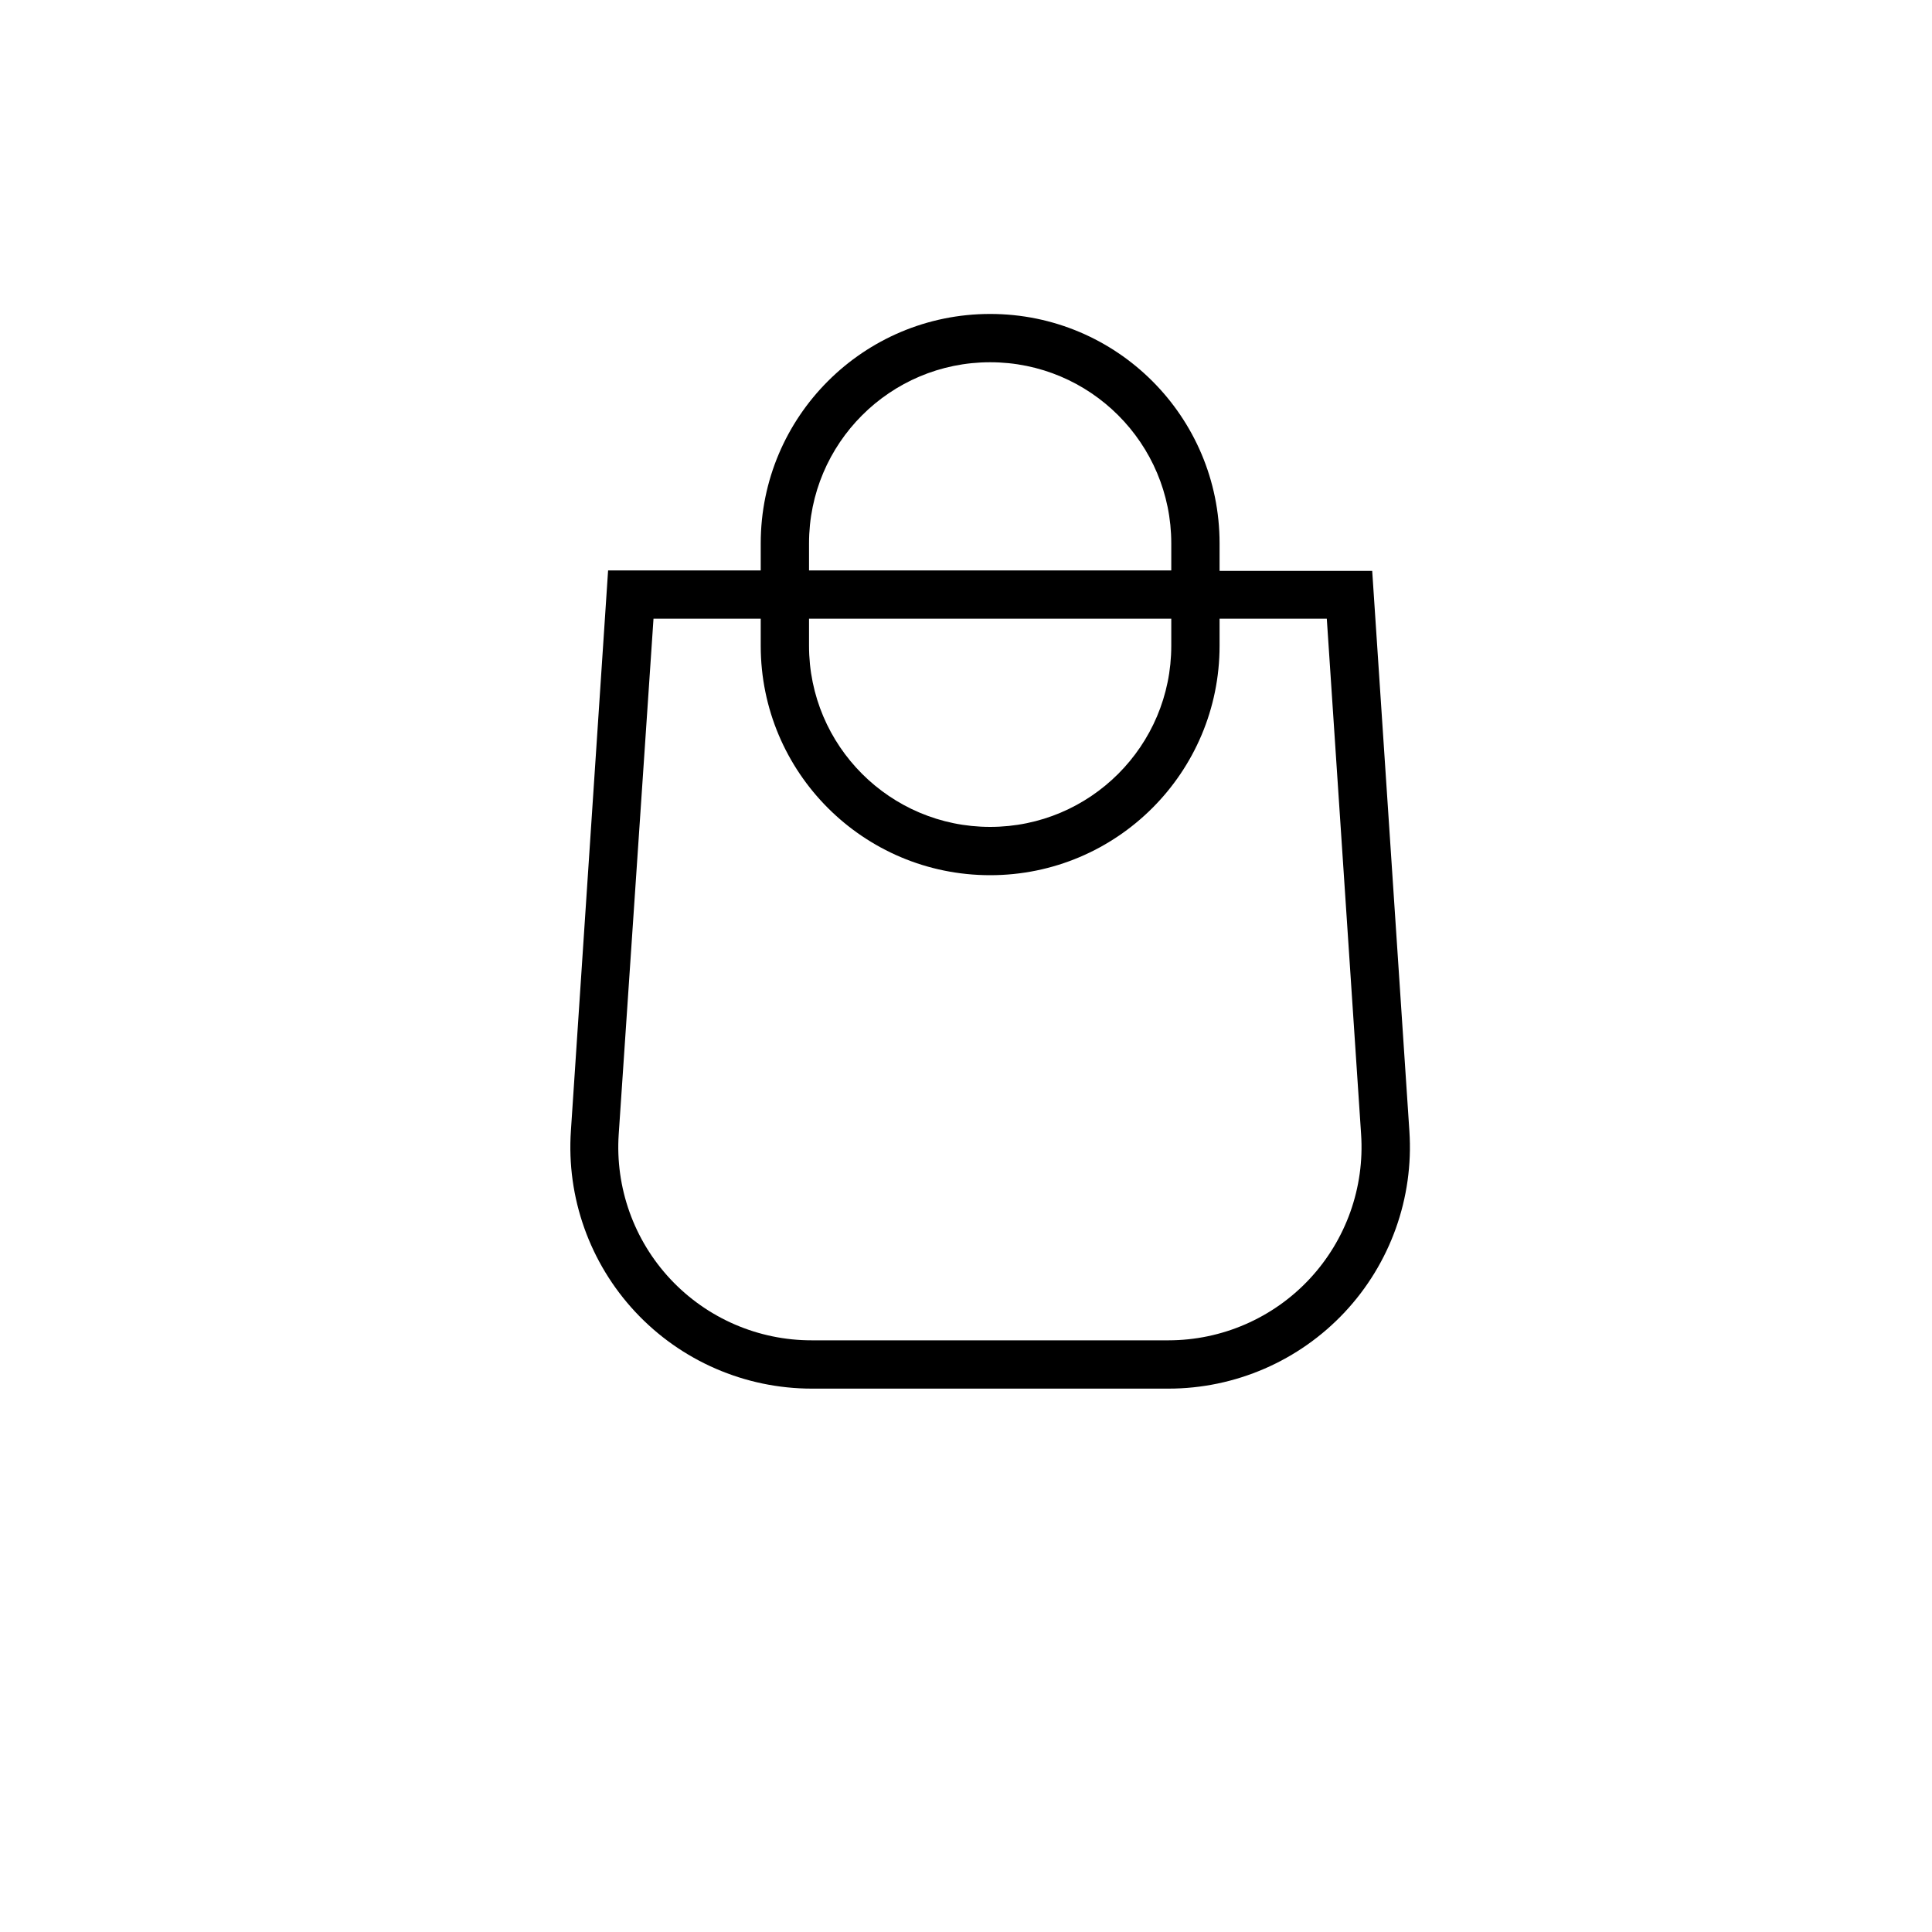
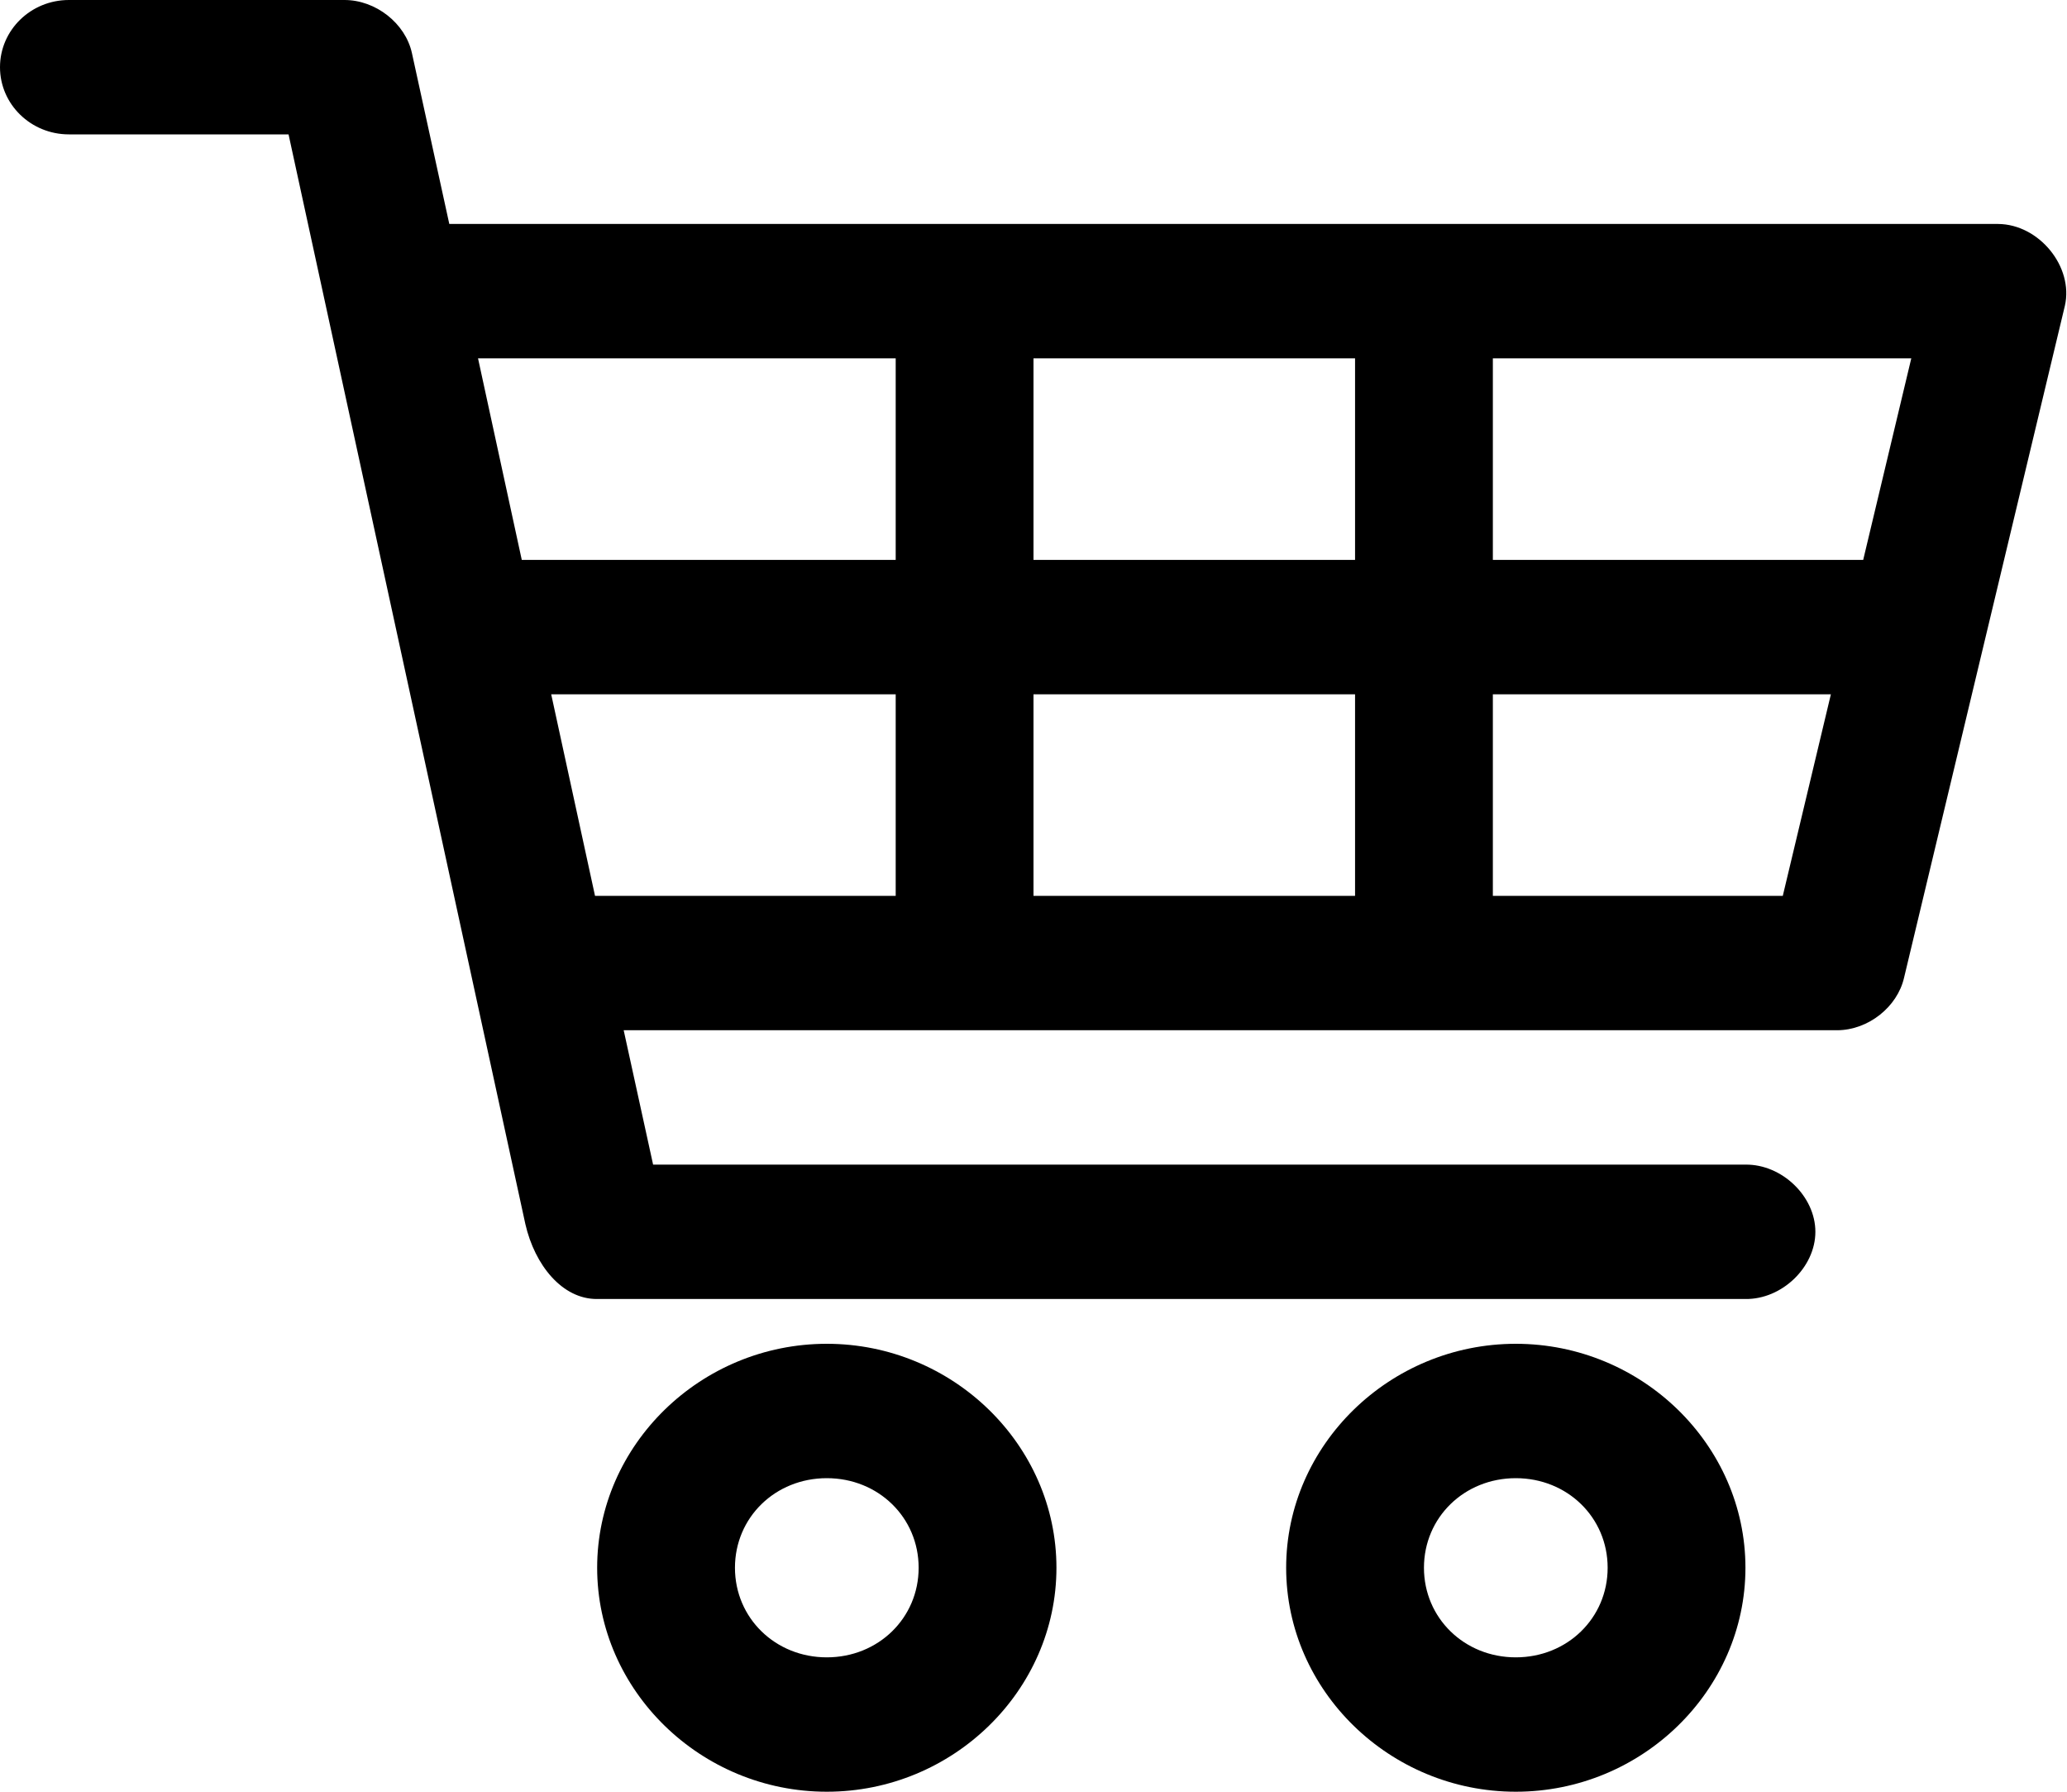
- <svg xmlns="http://www.w3.org/2000/svg" fill="none" class="icon icon-cart" viewBox="0 0 40 40">
-   <path fill="currentColor" fill-rule="evenodd" d="M20.5 6.5a4.75 4.75 0 0 0-4.75 4.75v.56h-3.16l-.77 11.6a5 5 0 0 0 4.99 5.34h7.38a5 5 0 0 0 4.99-5.33l-.77-11.6h-3.16v-.57A4.75 4.75 0 0 0 20.5 6.5m3.75 5.31v-.56a3.75 3.75 0 1 0-7.5 0v.56zm-7.5 1h7.5v.56a3.75 3.75 0 1 1-7.5 0zm-1 0v.56a4.75 4.75 0 1 0 9.5 0v-.56h2.22l.71 10.67a4 4 0 0 1-3.99 4.27h-7.38a4 4 0 0 1-4-4.27l.72-10.67z" />
+ <svg xmlns="http://www.w3.org/2000/svg" width="30" height="26" viewBox="0 0 30 26" fill="none" class="icon icon-cart">
+   <path fill-rule="evenodd" clip-rule="evenodd" d="M22 21.45C22.748 21.45 23.333 22.02 23.333 22.75C23.333 23.479 22.748 24.05 22 24.05C21.252 24.05 20.667 23.479 20.667 22.75C20.667 22.02 21.252 21.45 22 21.45V21.45ZM12 21.45C12.748 21.45 13.333 22.02 13.333 22.75C13.333 23.479 12.748 24.05 12 24.05C11.252 24.05 10.667 23.479 10.667 22.75C10.667 22.02 11.252 21.45 12 21.45V21.45ZM22 19.5C20.171 19.5 18.667 20.967 18.667 22.75C18.667 24.533 20.171 26 22 26C23.829 26 25.333 24.533 25.333 22.75C25.333 20.967 23.829 19.5 22 19.5V19.5ZM12 19.5C10.171 19.5 8.667 20.967 8.667 22.75C8.667 24.533 10.171 26 12 26C13.829 26 15.333 24.533 15.333 22.75C15.333 20.967 13.829 19.5 12 19.5V19.5ZM21.667 10.075H26.573L25.875 13H21.667V10.075ZM15 13H19.667V10.075H15V13ZM8 10.075H13V13H8.636L8 10.075ZM21.667 5.2H27.74L27.042 8.125H21.667V5.2ZM15 8.125H19.667V5.2H15V8.125ZM6.938 5.2H13V8.125H7.573L6.938 5.2ZM1 2.33504e-07C0.448 2.33504e-07 0 0.436 0 0.975C0 1.514 0.448 1.95 1 1.95H4.188L7.625 17.763C7.761 18.358 8.161 18.854 8.667 18.85H25.333C25.862 18.857 26.348 18.39 26.348 17.875C26.348 17.36 25.862 16.893 25.333 16.9H9.479L9.052 14.95H26.667C27.115 14.947 27.537 14.614 27.635 14.188L29.969 4.438C30.099 3.872 29.595 3.254 29 3.25H6.521L5.979 0.772C5.885 0.339 5.454 -0 5 2.33504e-07H1Z" fill="black" />
</svg>
